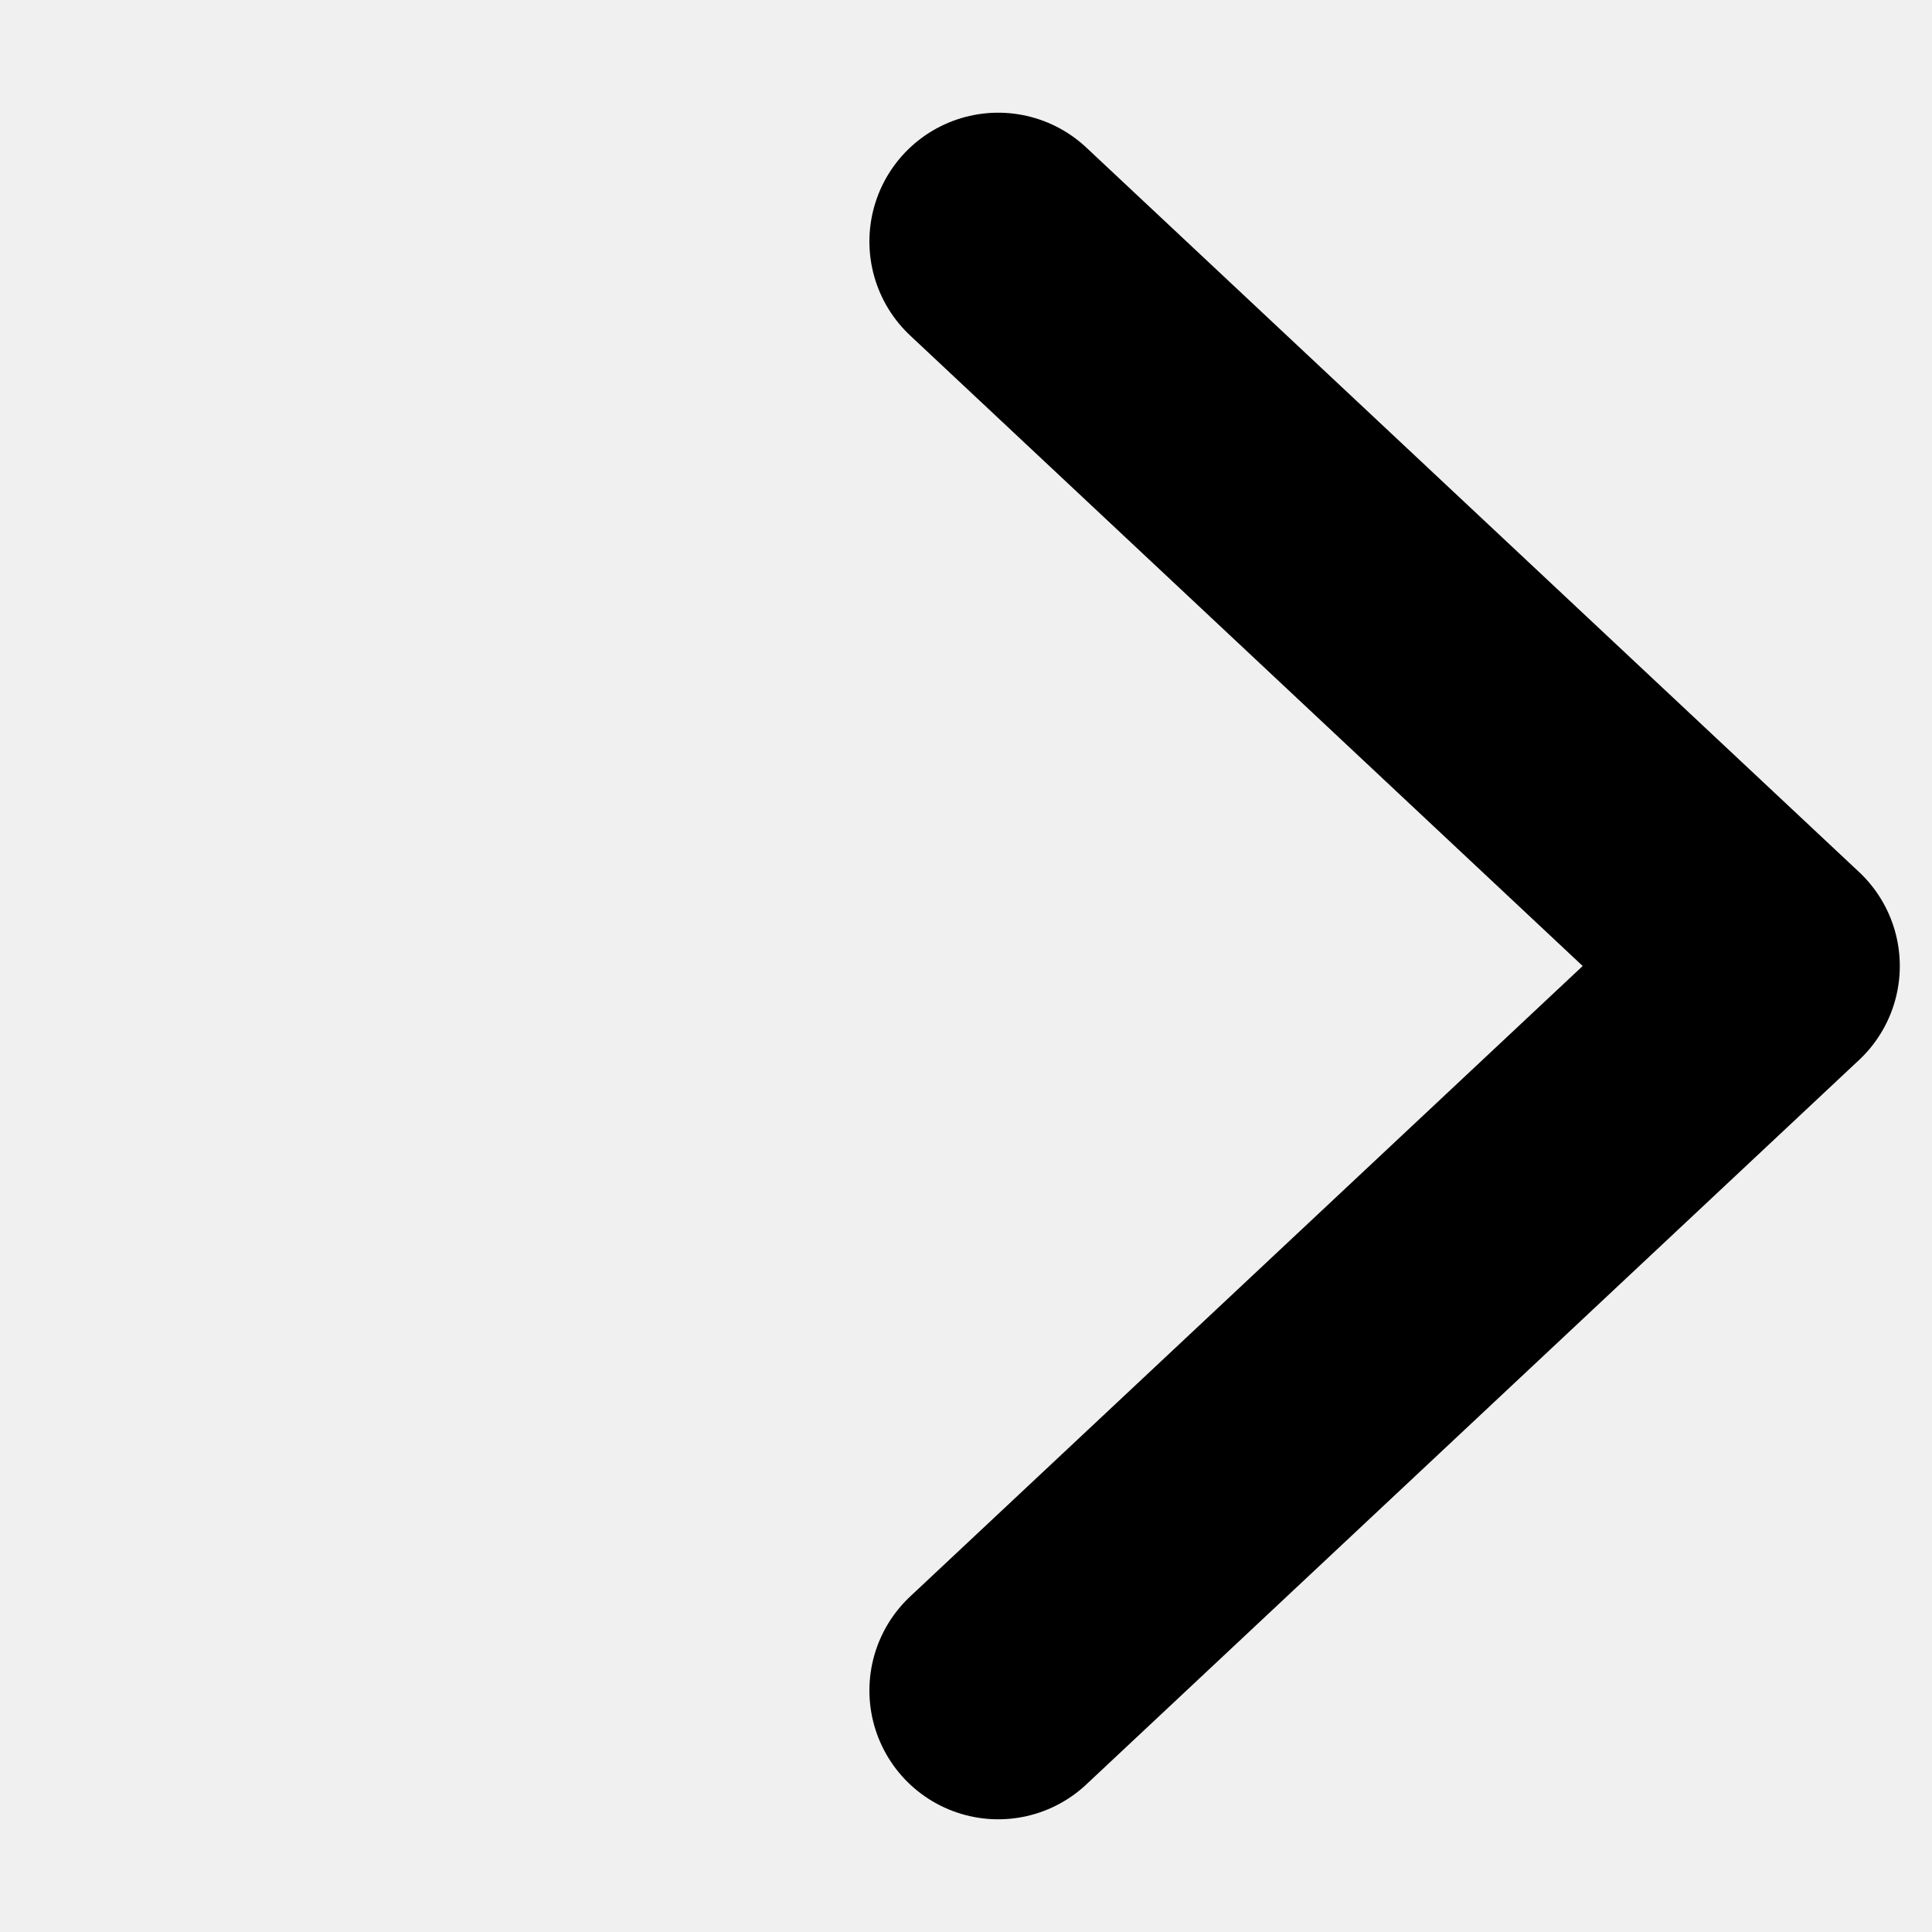
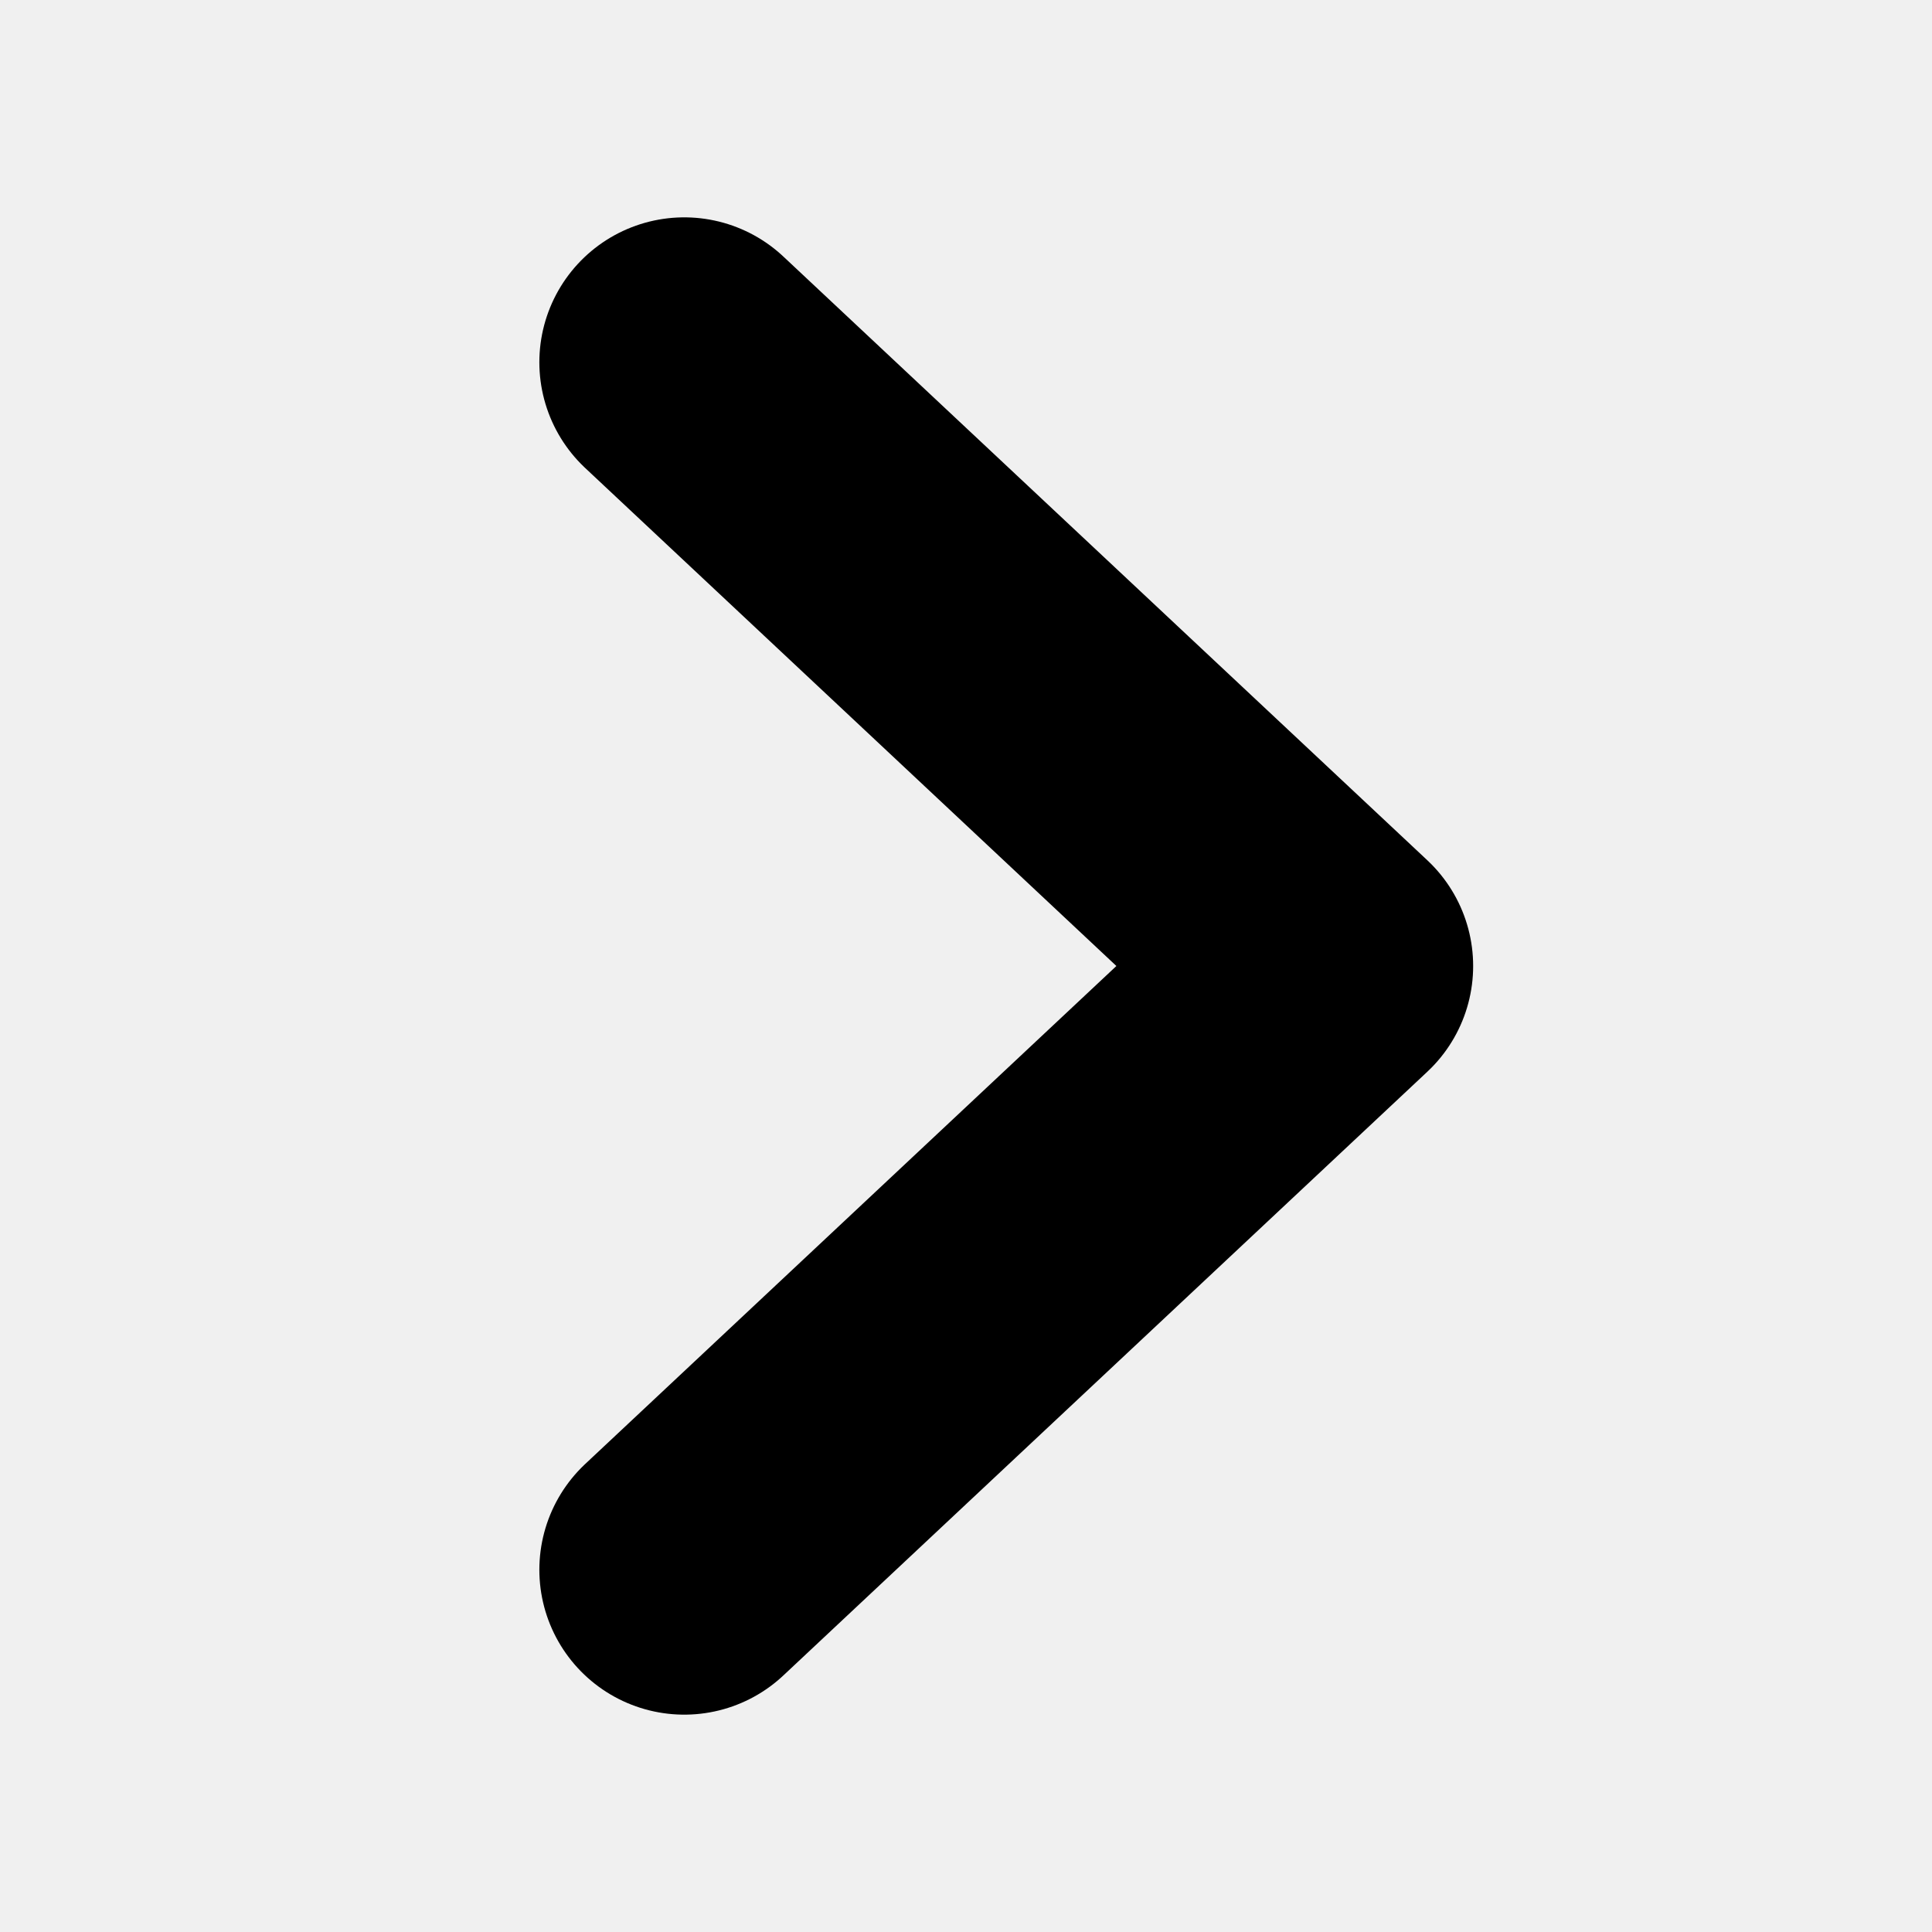
<svg xmlns="http://www.w3.org/2000/svg" width="12" height="12" viewBox="0 0 12 12">
  <style>
-     polyline {
-         fill: none;
-         stroke: black;
-         stroke-linecap: round;
-         stroke-linejoin: round;
-         stroke-width: 1.6;
-     }
-     @media (prefers-color-scheme: dark) {
-         polyline { stroke: white }
-     }
+     path { fill: none; stroke: black; stroke-width: 1.8; stroke-linecap: round; stroke-linejoin: round; }
+     @media (prefers-color-scheme: dark) { path { stroke: white } }
</style>
-   <polyline points="6.2,1.5 11,6 6.2,10.5" />
+   <path d="M4.25 2.25 L8.25 6 L4.25 9.75" />
</svg>
